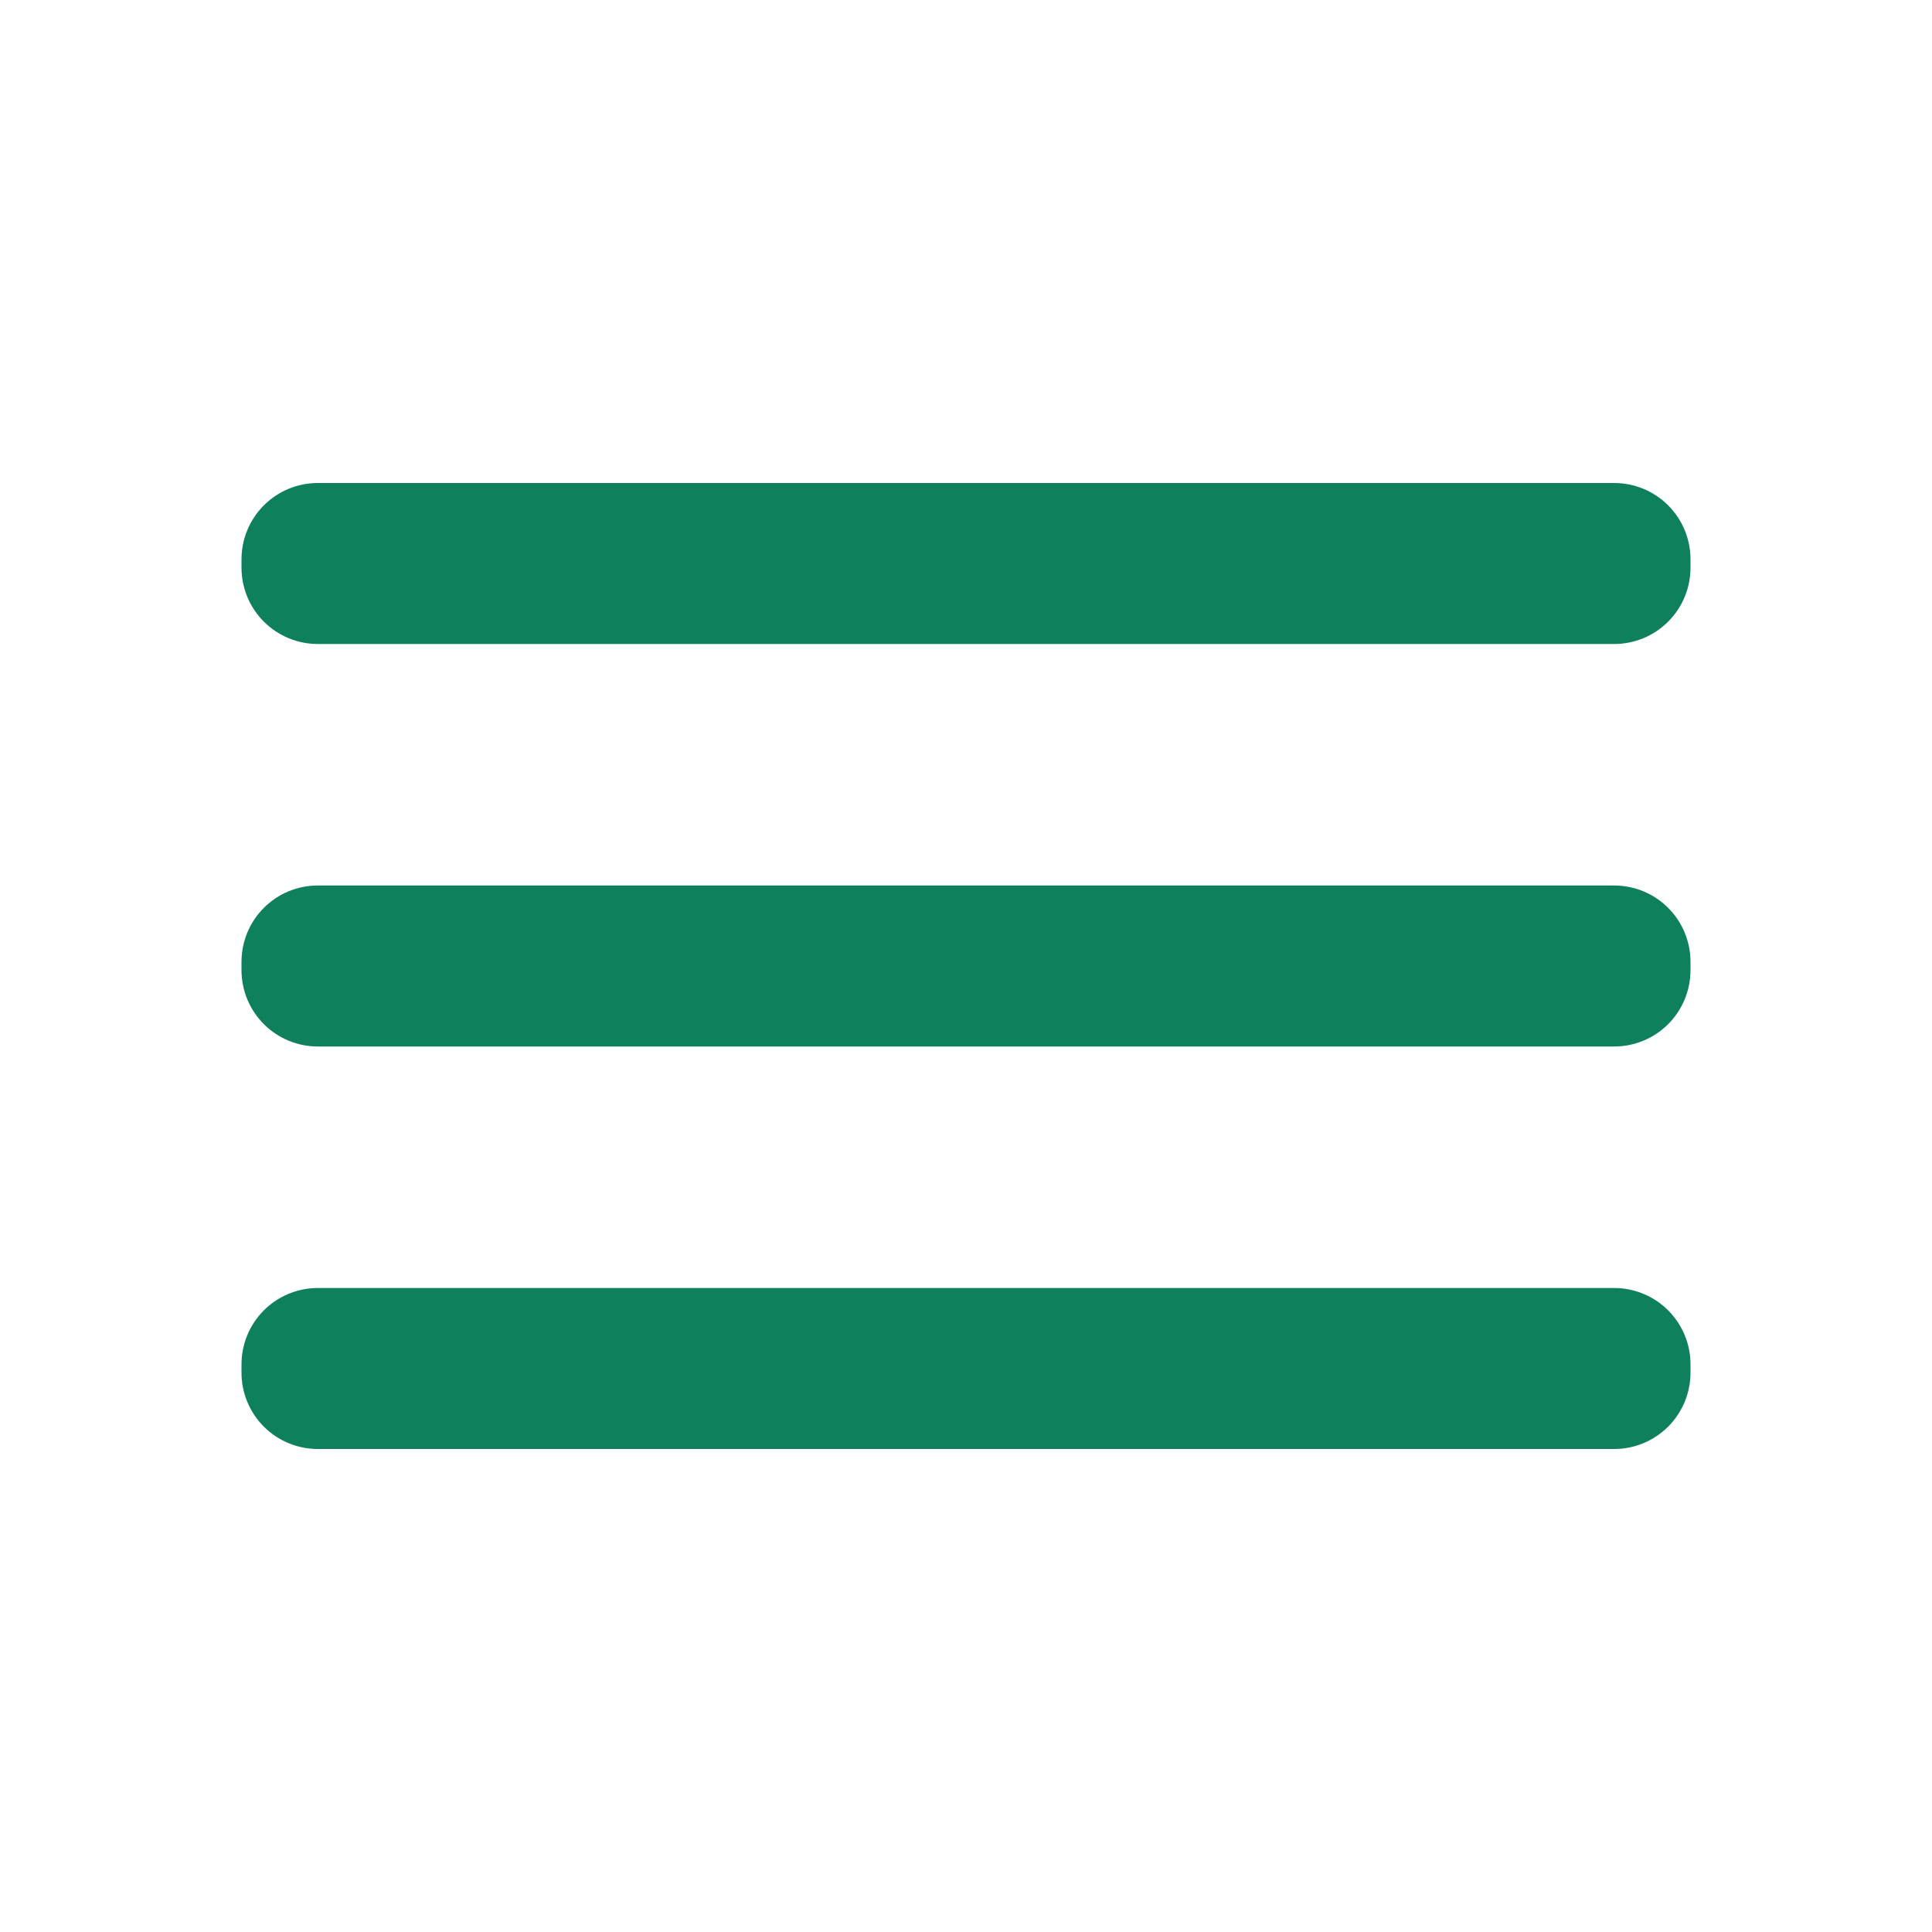
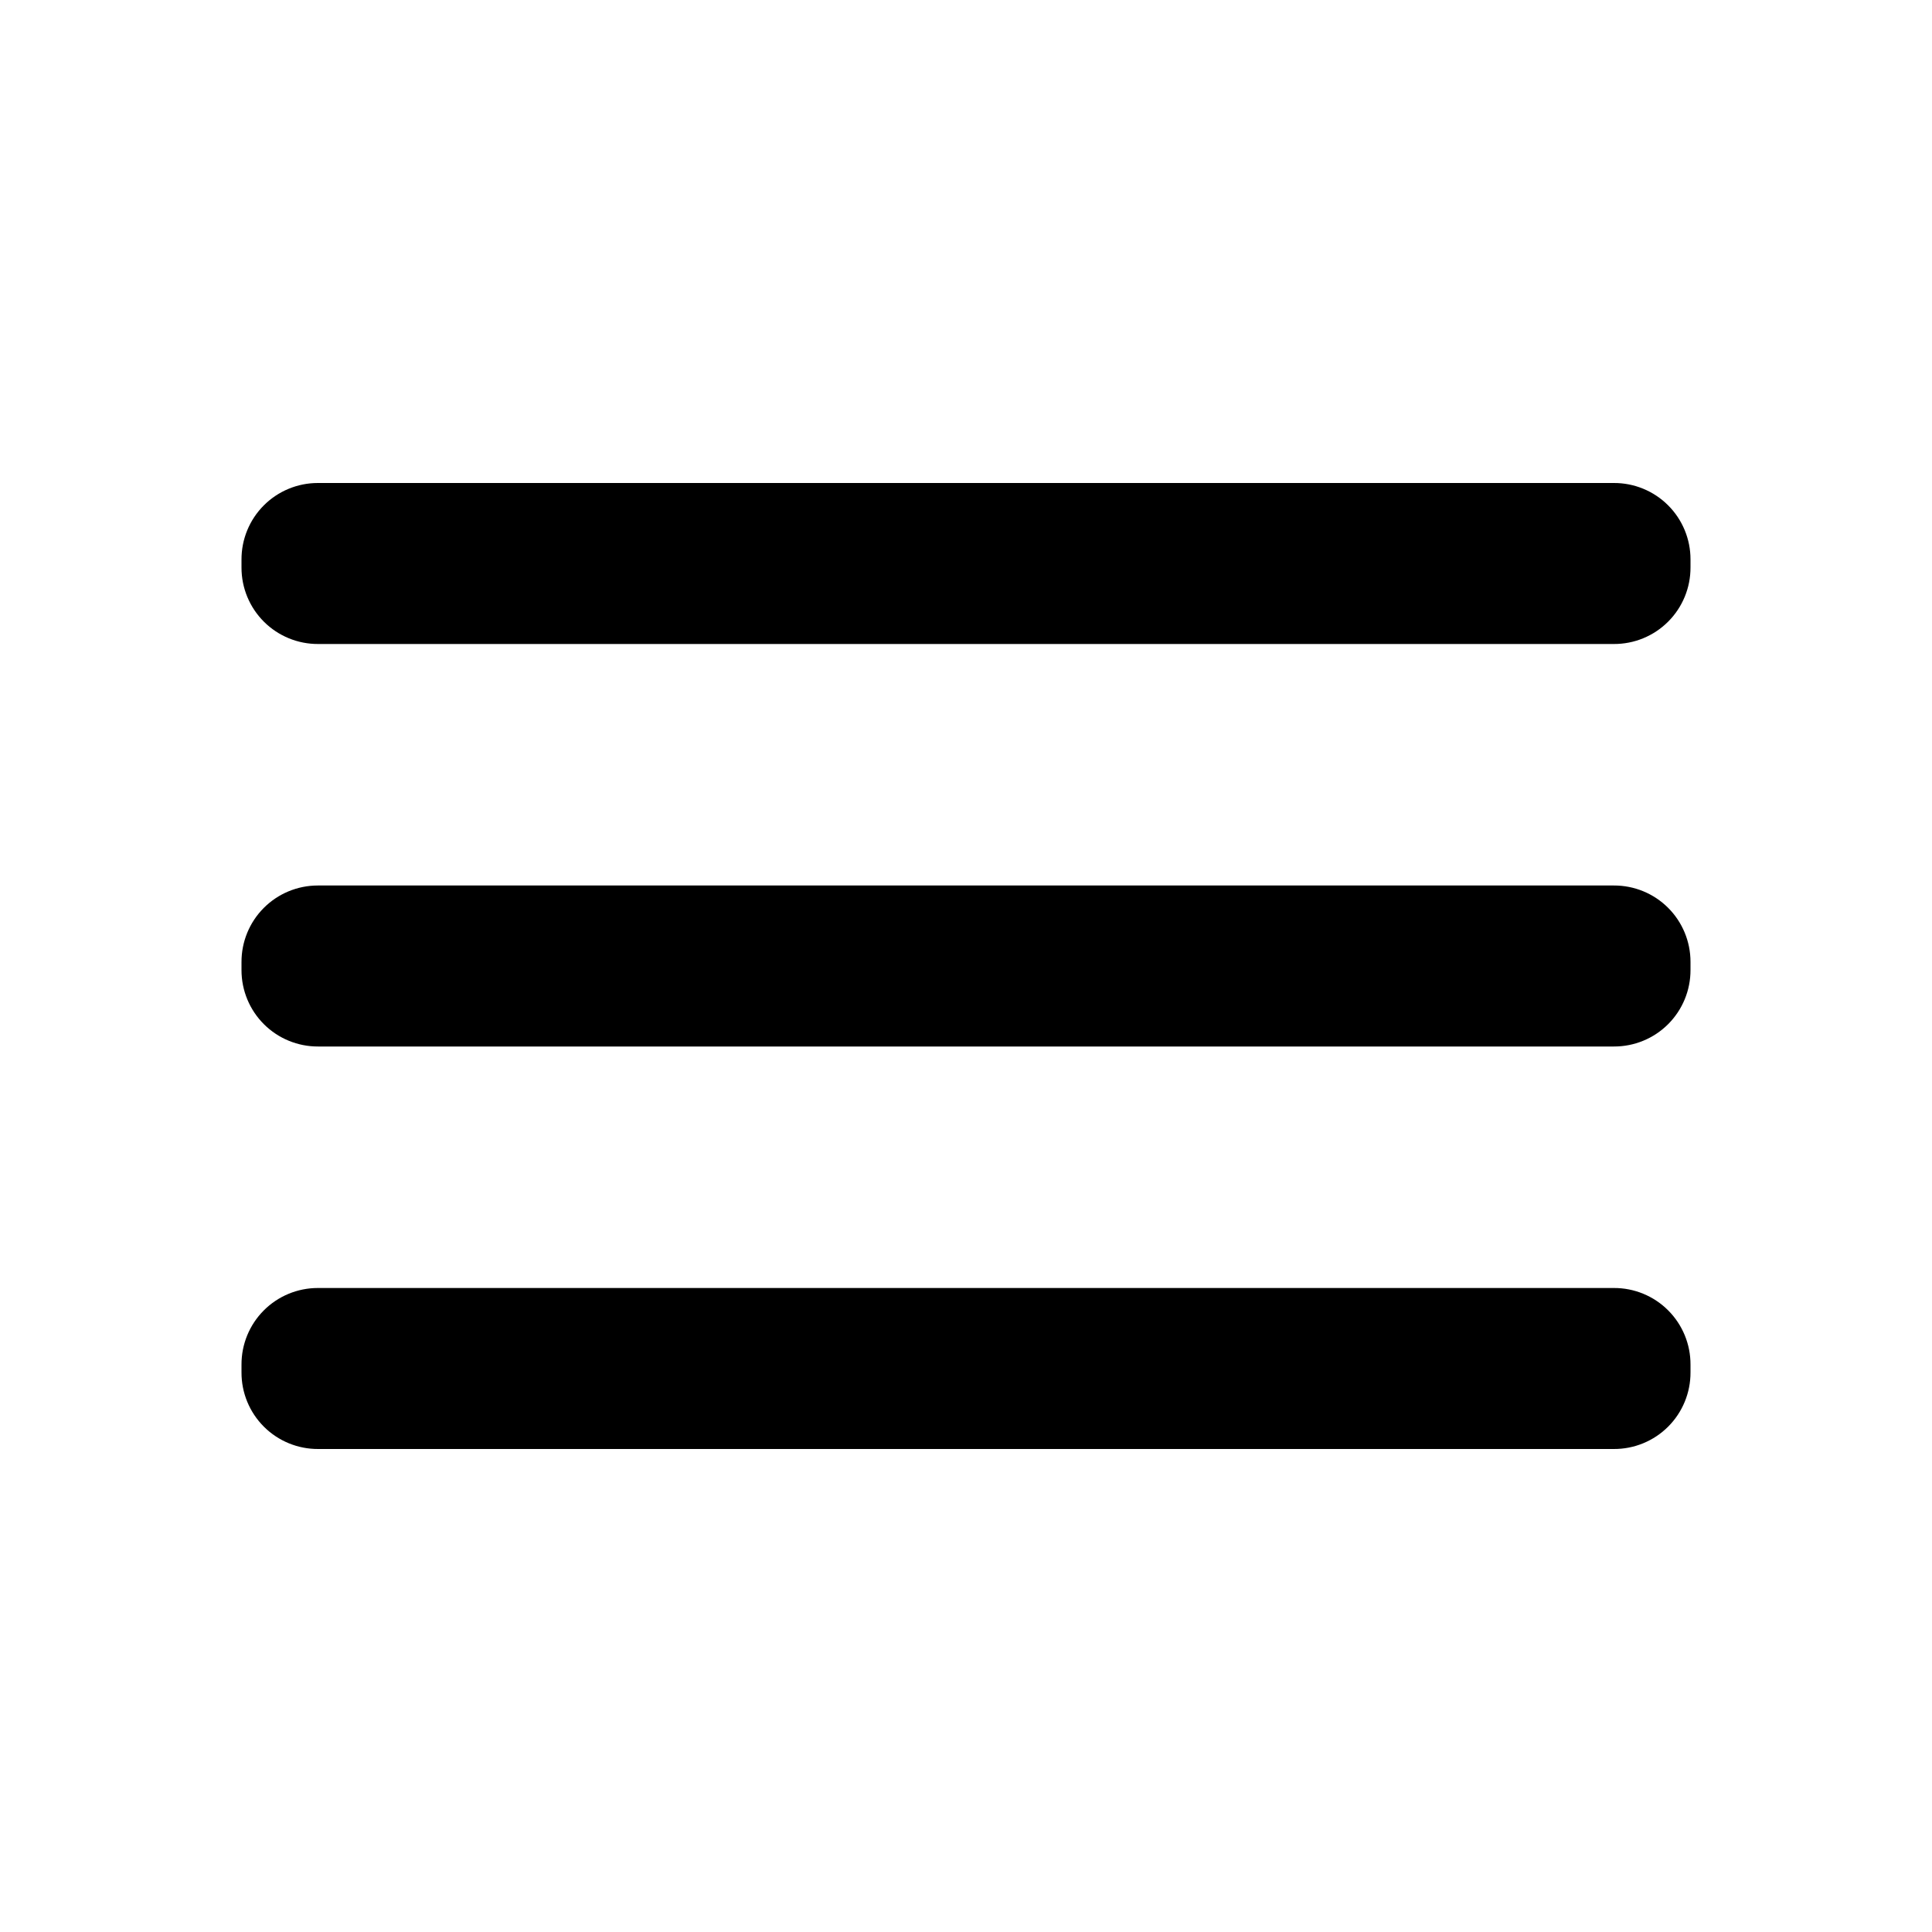
<svg xmlns="http://www.w3.org/2000/svg" viewBox="0 0 60 60" fill="none">
-   <path d="M50.13 27.5h-40.26a2.37 2.37 0 0 0-2.37 2.38v.25a2.37 2.37 0 0 0 2.38 2.37h40.24a2.37 2.37 0 0 0 2.38-2.38v-.25a2.37 2.37 0 0 0-2.38-2.37Zm0 12.5h-40.26a2.37 2.37 0 0 0-2.37 2.38v.24a2.37 2.37 0 0 0 2.38 2.38h40.24a2.37 2.37 0 0 0 2.38-2.38v-.24a2.37 2.37 0 0 0-2.38-2.38Zm0-25h-40.26a2.37 2.37 0 0 0-2.37 2.38v.25a2.37 2.37 0 0 0 2.38 2.37h40.24a2.37 2.37 0 0 0 2.38-2.38v-.25a2.37 2.37 0 0 0-2.38-2.37Z" fill="#0F805D" />
+   <path d="M50.13 27.5h-40.26a2.37 2.37 0 0 0-2.37 2.38v.25a2.37 2.37 0 0 0 2.38 2.37h40.24a2.37 2.37 0 0 0 2.38-2.38v-.25a2.37 2.37 0 0 0-2.38-2.37Zm0 12.5h-40.26a2.37 2.37 0 0 0-2.37 2.38v.24a2.37 2.37 0 0 0 2.38 2.38h40.24a2.37 2.37 0 0 0 2.38-2.38v-.24a2.37 2.37 0 0 0-2.38-2.38Zm0-25h-40.26a2.37 2.37 0 0 0-2.37 2.38v.25a2.37 2.37 0 0 0 2.38 2.37h40.24a2.37 2.37 0 0 0 2.38-2.38v-.25a2.37 2.37 0 0 0-2.38-2.37Z" fill="currentColor" />
</svg>
